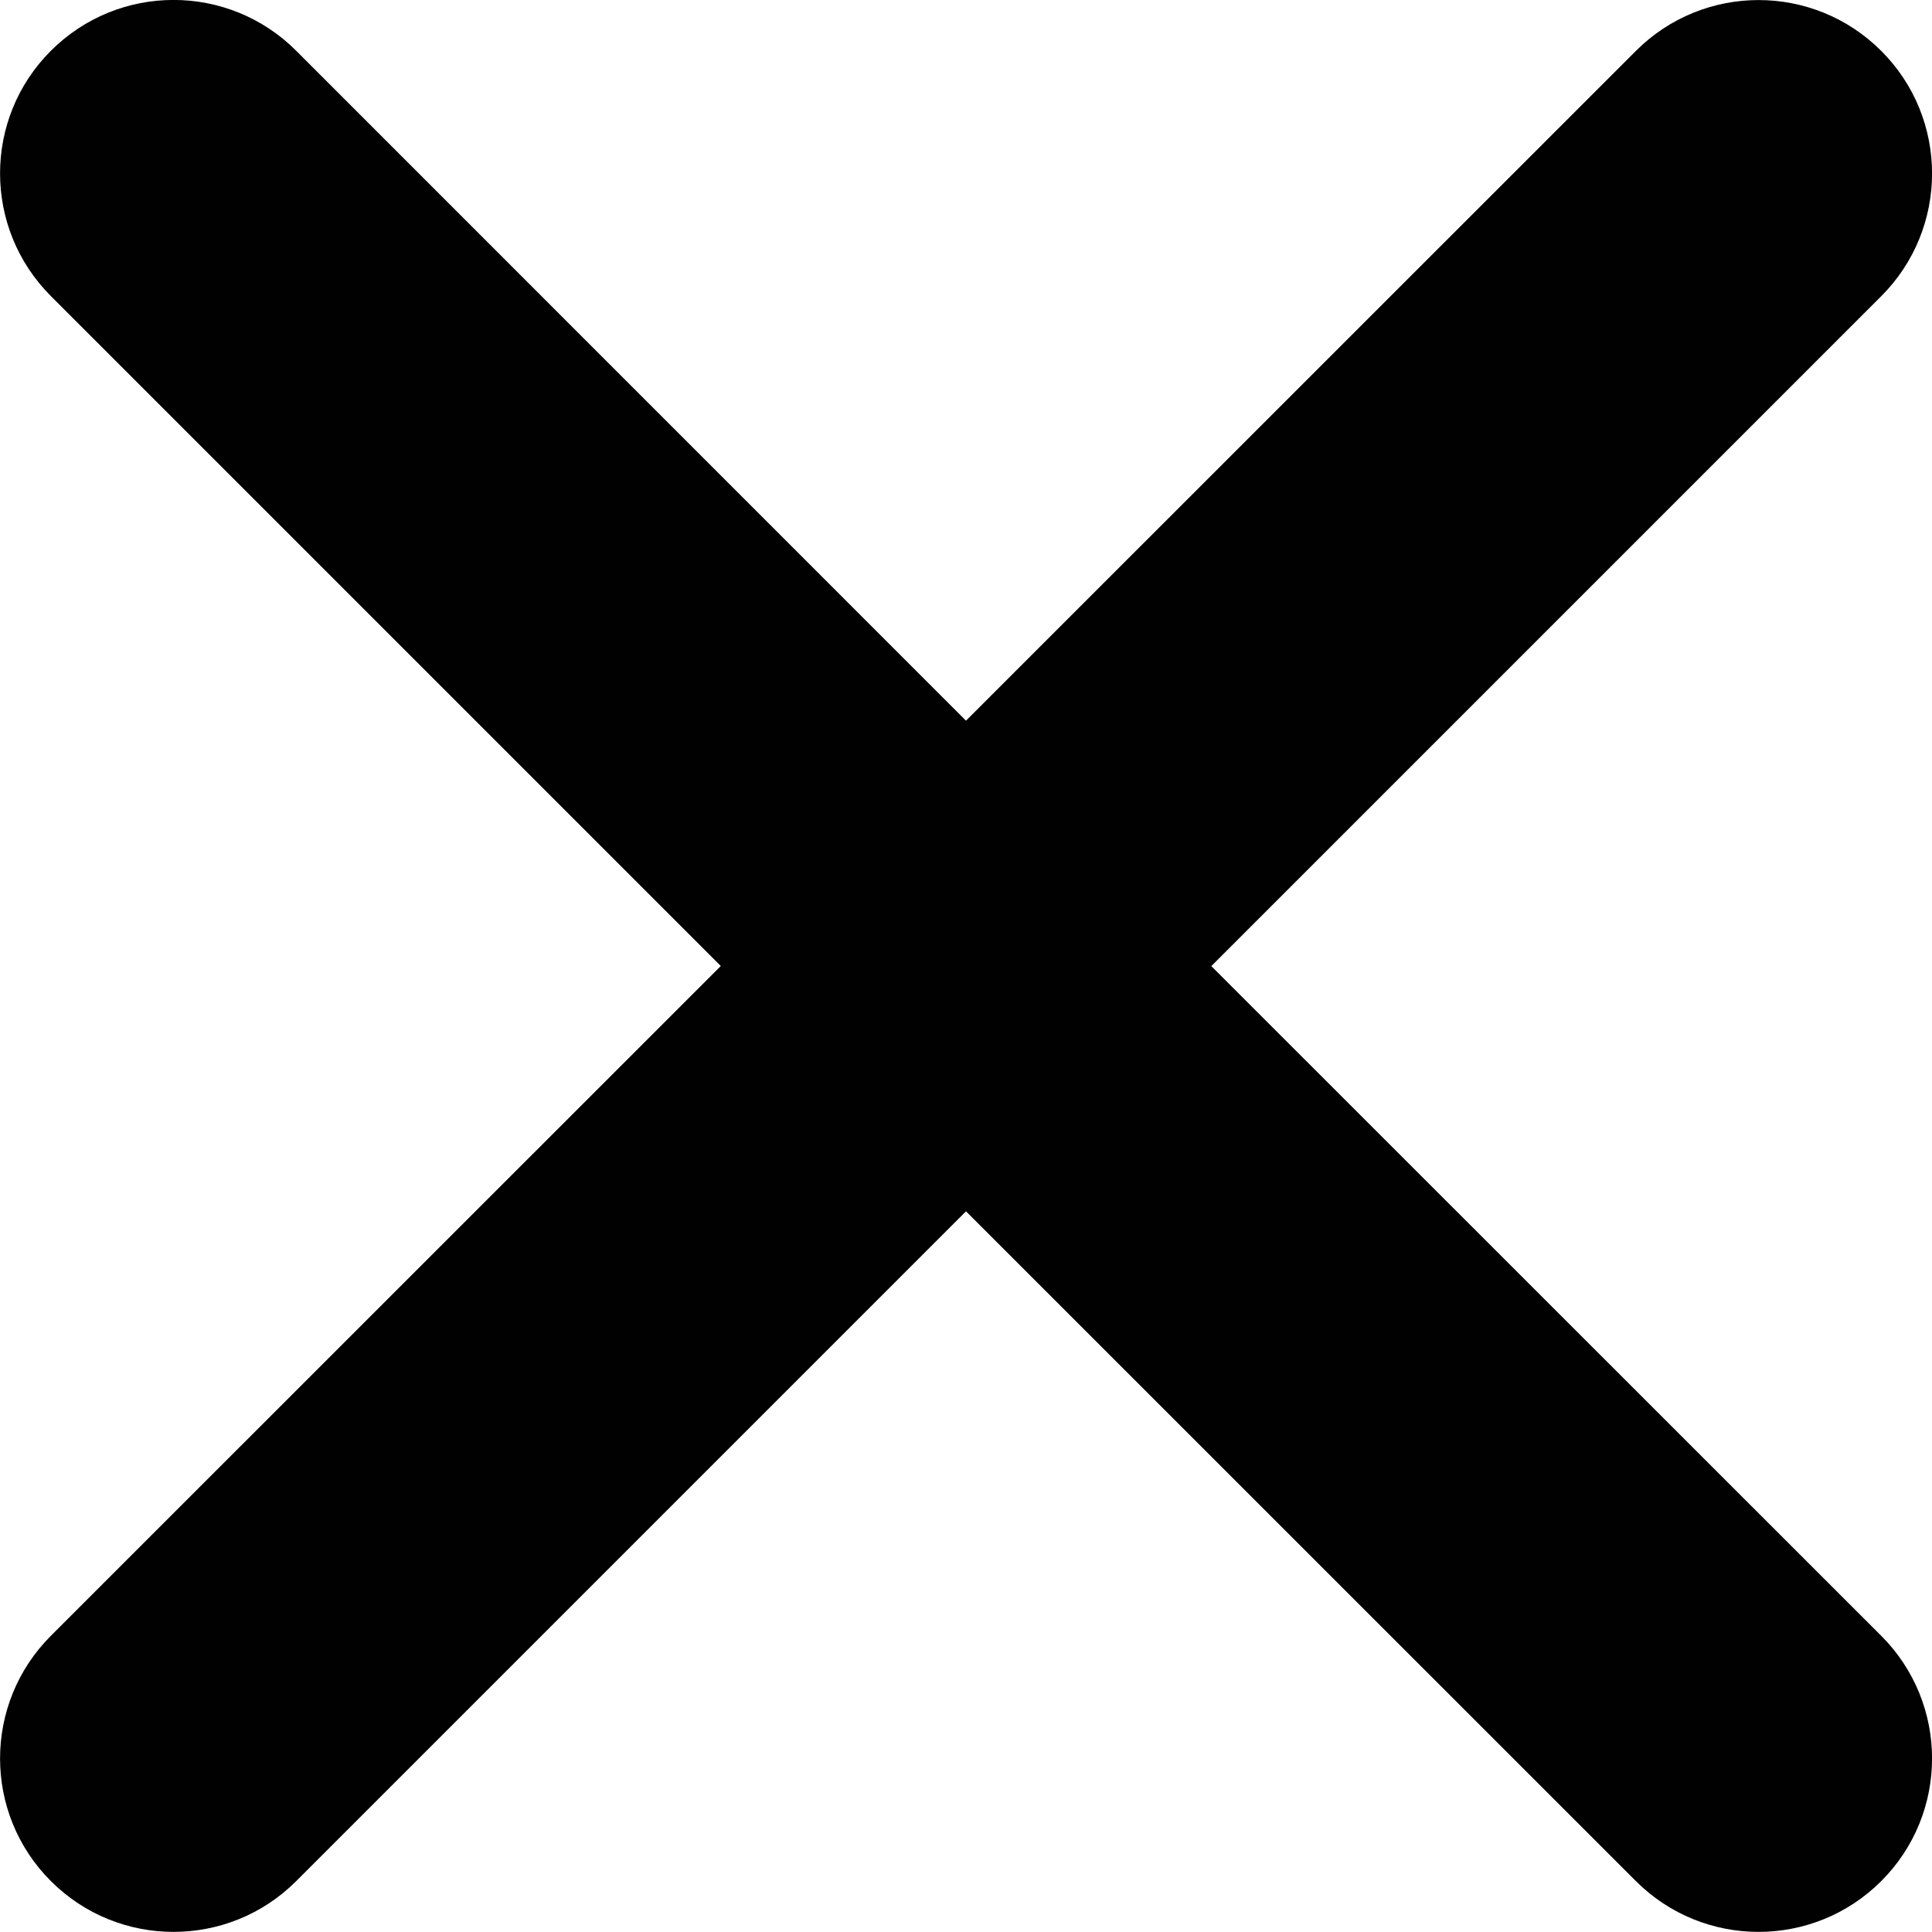
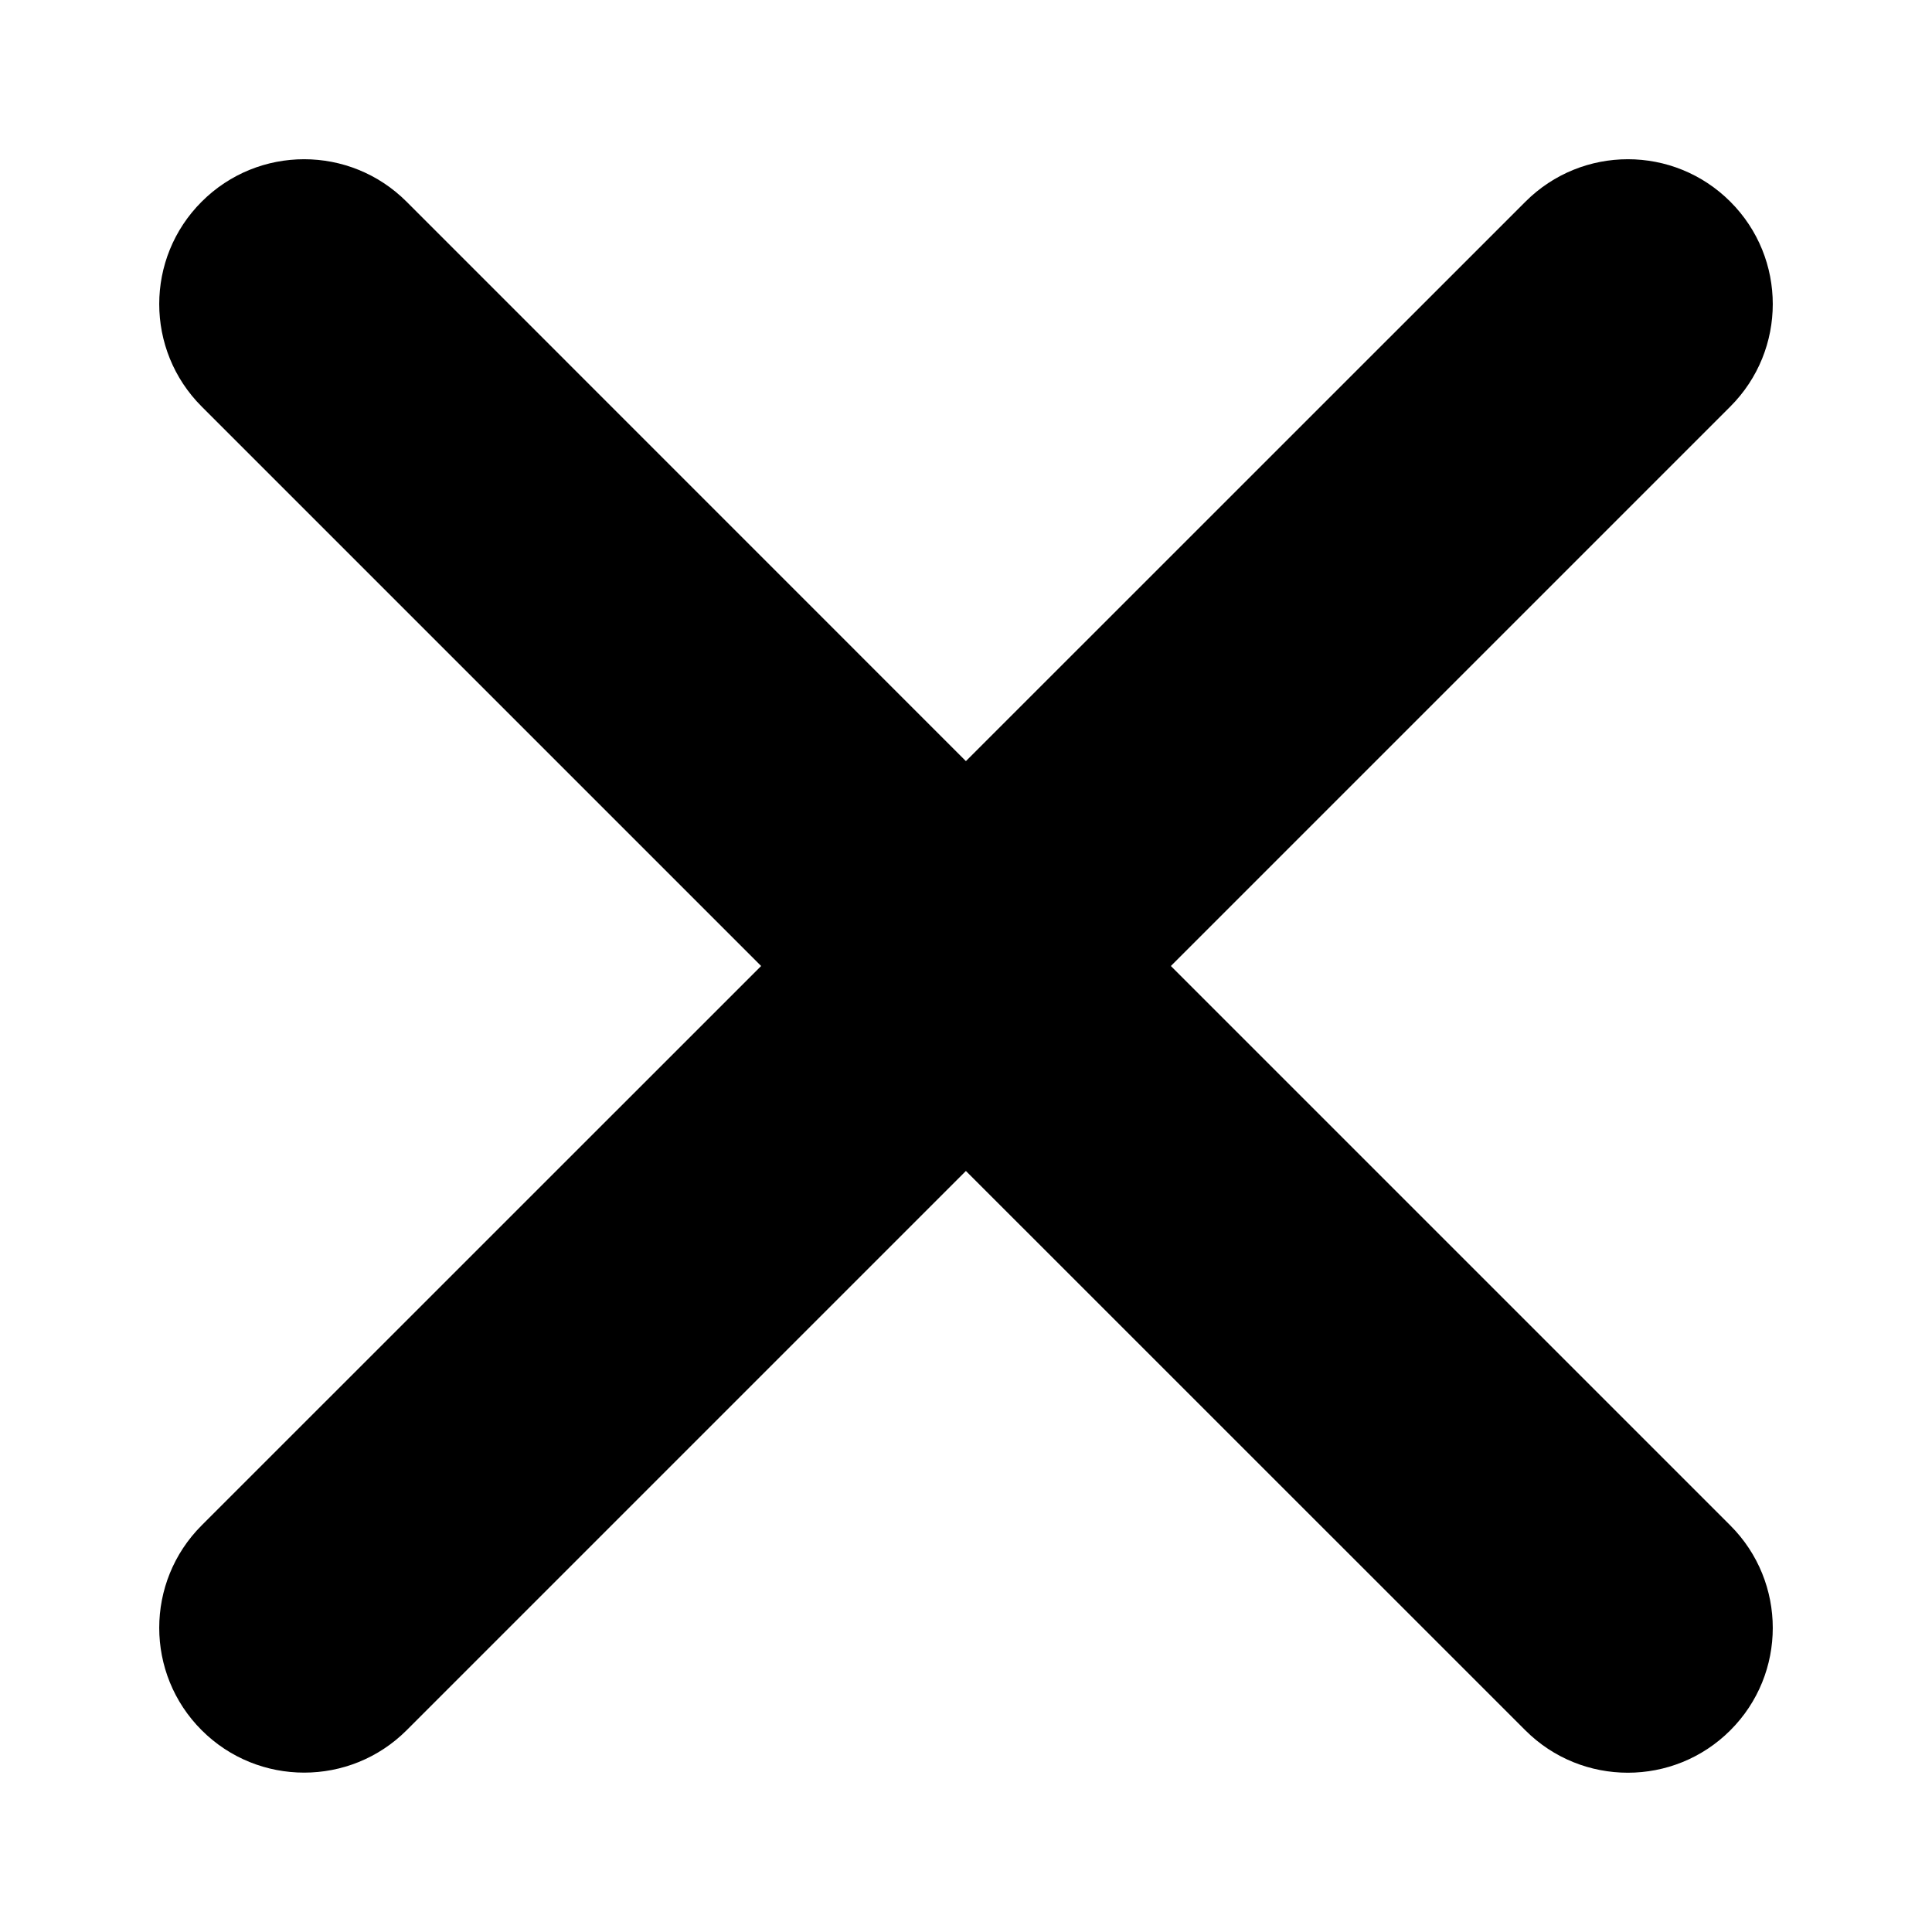
- <svg xmlns="http://www.w3.org/2000/svg" version="1.1" id="Layer_1" x="0px" y="0px" width="16.704px" height="16.704px" viewBox="0 0 16.704 16.704" enable-background="new 0 0 16.704 16.704" xml:space="preserve">
-   <path fill="#010101" d="M10.473,8.353l5.792-5.792c0.586-0.586,0.586-1.536,0-2.121c-0.586-0.586-1.535-0.586-2.121,0L8.352,6.231  L2.561,0.439c-0.586-0.586-1.535-0.586-2.121,0c-0.586,0.585-0.586,1.535,0,2.121l5.792,5.792l-5.792,5.791  c-0.586,0.586-0.586,1.536,0,2.121c0.293,0.293,0.677,0.439,1.06,0.439c0.384,0,0.768-0.146,1.061-0.439l5.791-5.791l5.792,5.791  c0.293,0.293,0.677,0.439,1.06,0.439c0.384,0,0.768-0.146,1.061-0.439c0.586-0.585,0.586-1.535,0-2.121L10.473,8.353z" />
+ <svg xmlns="http://www.w3.org/2000/svg" version="1.1" id="Icons" x="0px" y="0px" width="20.002px" height="20.002px" viewBox="0 0 20.002 20.002" enable-background="new 0 0 20.002 20.002" xml:space="preserve">
+   <path d="M12.122,10.001l5.792-5.792c0.586-0.586,0.586-1.536,0-2.121c-0.586-0.586-1.535-0.586-2.121,0L10,7.88L4.209,2.088  c-0.586-0.586-1.535-0.586-2.121,0c-0.586,0.585-0.586,1.535,0,2.121l5.792,5.792l-5.792,5.791c-0.586,0.586-0.586,1.536,0,2.121  c0.293,0.293,0.677,0.439,1.061,0.439c0.384,0,0.768-0.146,1.061-0.439L10,12.123l5.792,5.791c0.293,0.293,0.677,0.439,1.061,0.439  c0.384,0,0.768-0.146,1.061-0.439c0.586-0.585,0.586-1.535,0-2.121L12.122,10.001z" />
</svg>
